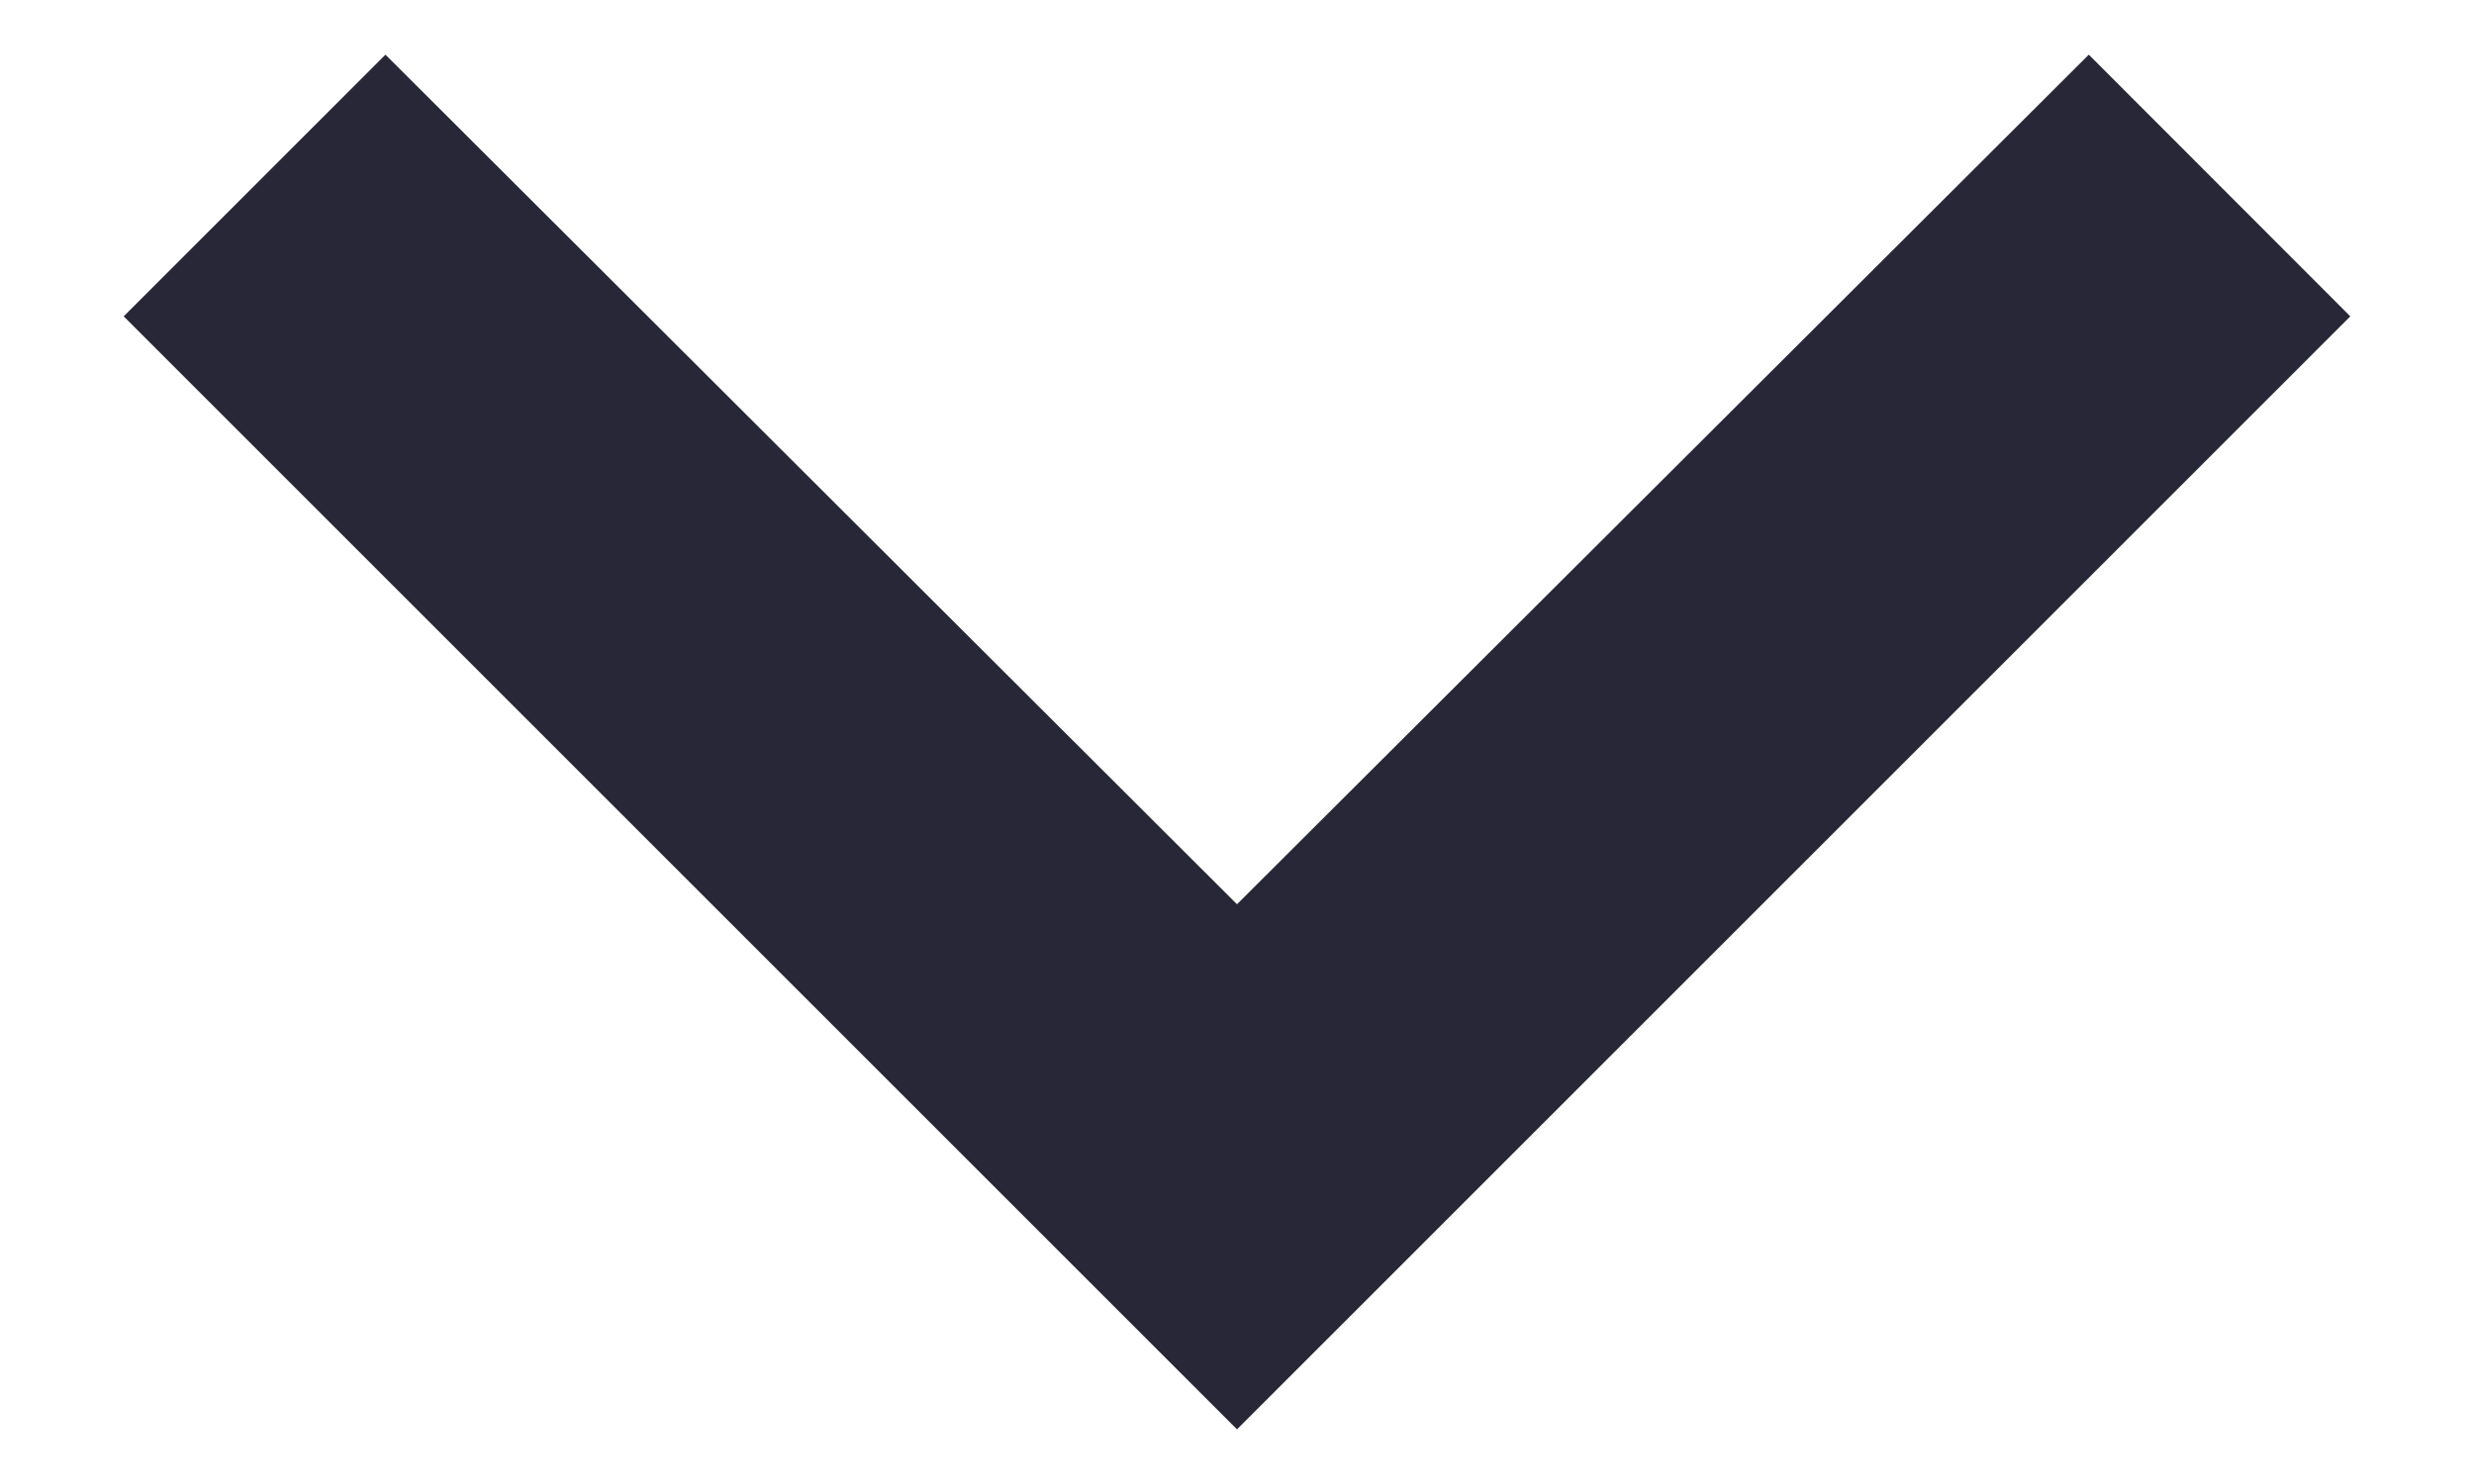
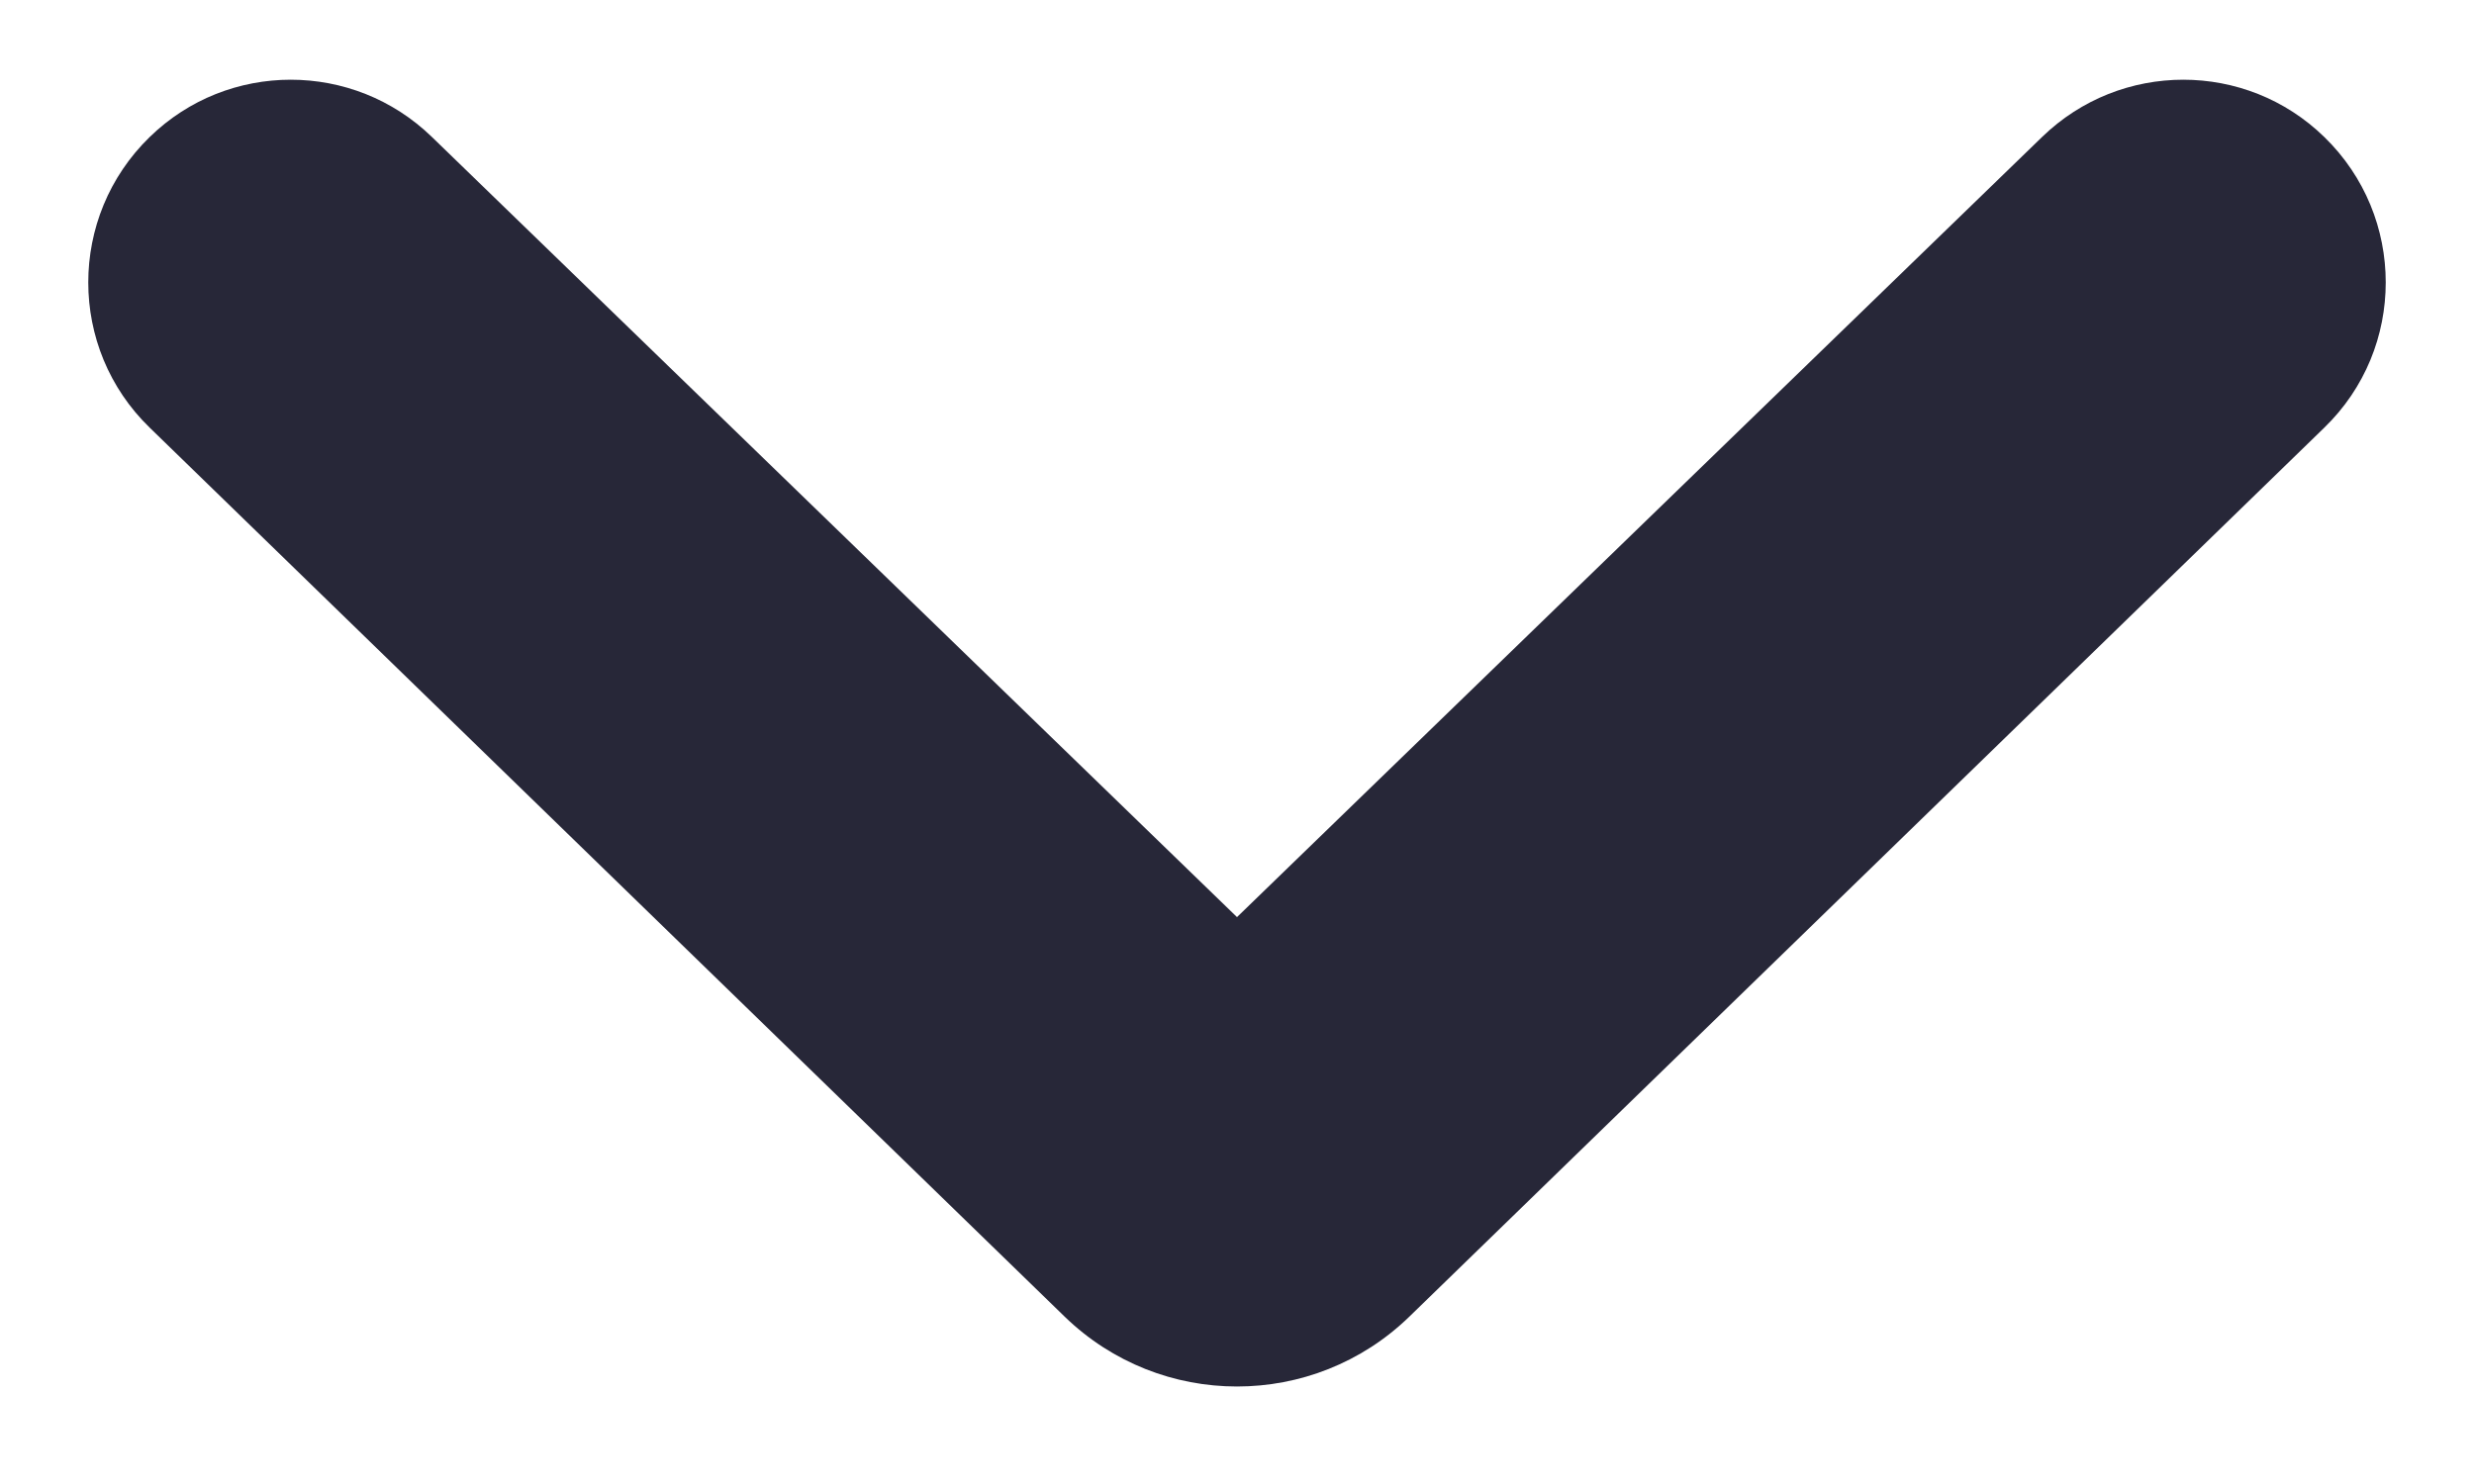
<svg xmlns="http://www.w3.org/2000/svg" width="10" height="6" viewBox="0 0 10 6" fill="none">
-   <path d="M1.558 0.221L5 3.656L8.443 0.221L9.5 1.279L5 5.779L0.5 1.279L1.558 0.221Z" fill="#272738" />
+   <path d="M0.605 0.554C0.922 0.245 1.428 0.245 1.746 0.554L5 3.708L8.254 0.554C8.572 0.245 9.078 0.245 9.395 0.554V0.554C9.726 0.876 9.726 1.408 9.395 1.729L5.697 5.323C5.309 5.7 4.691 5.7 4.303 5.323L0.605 1.729C0.274 1.408 0.274 0.876 0.605 0.554V0.554Z" fill="#272738" />
</svg>
